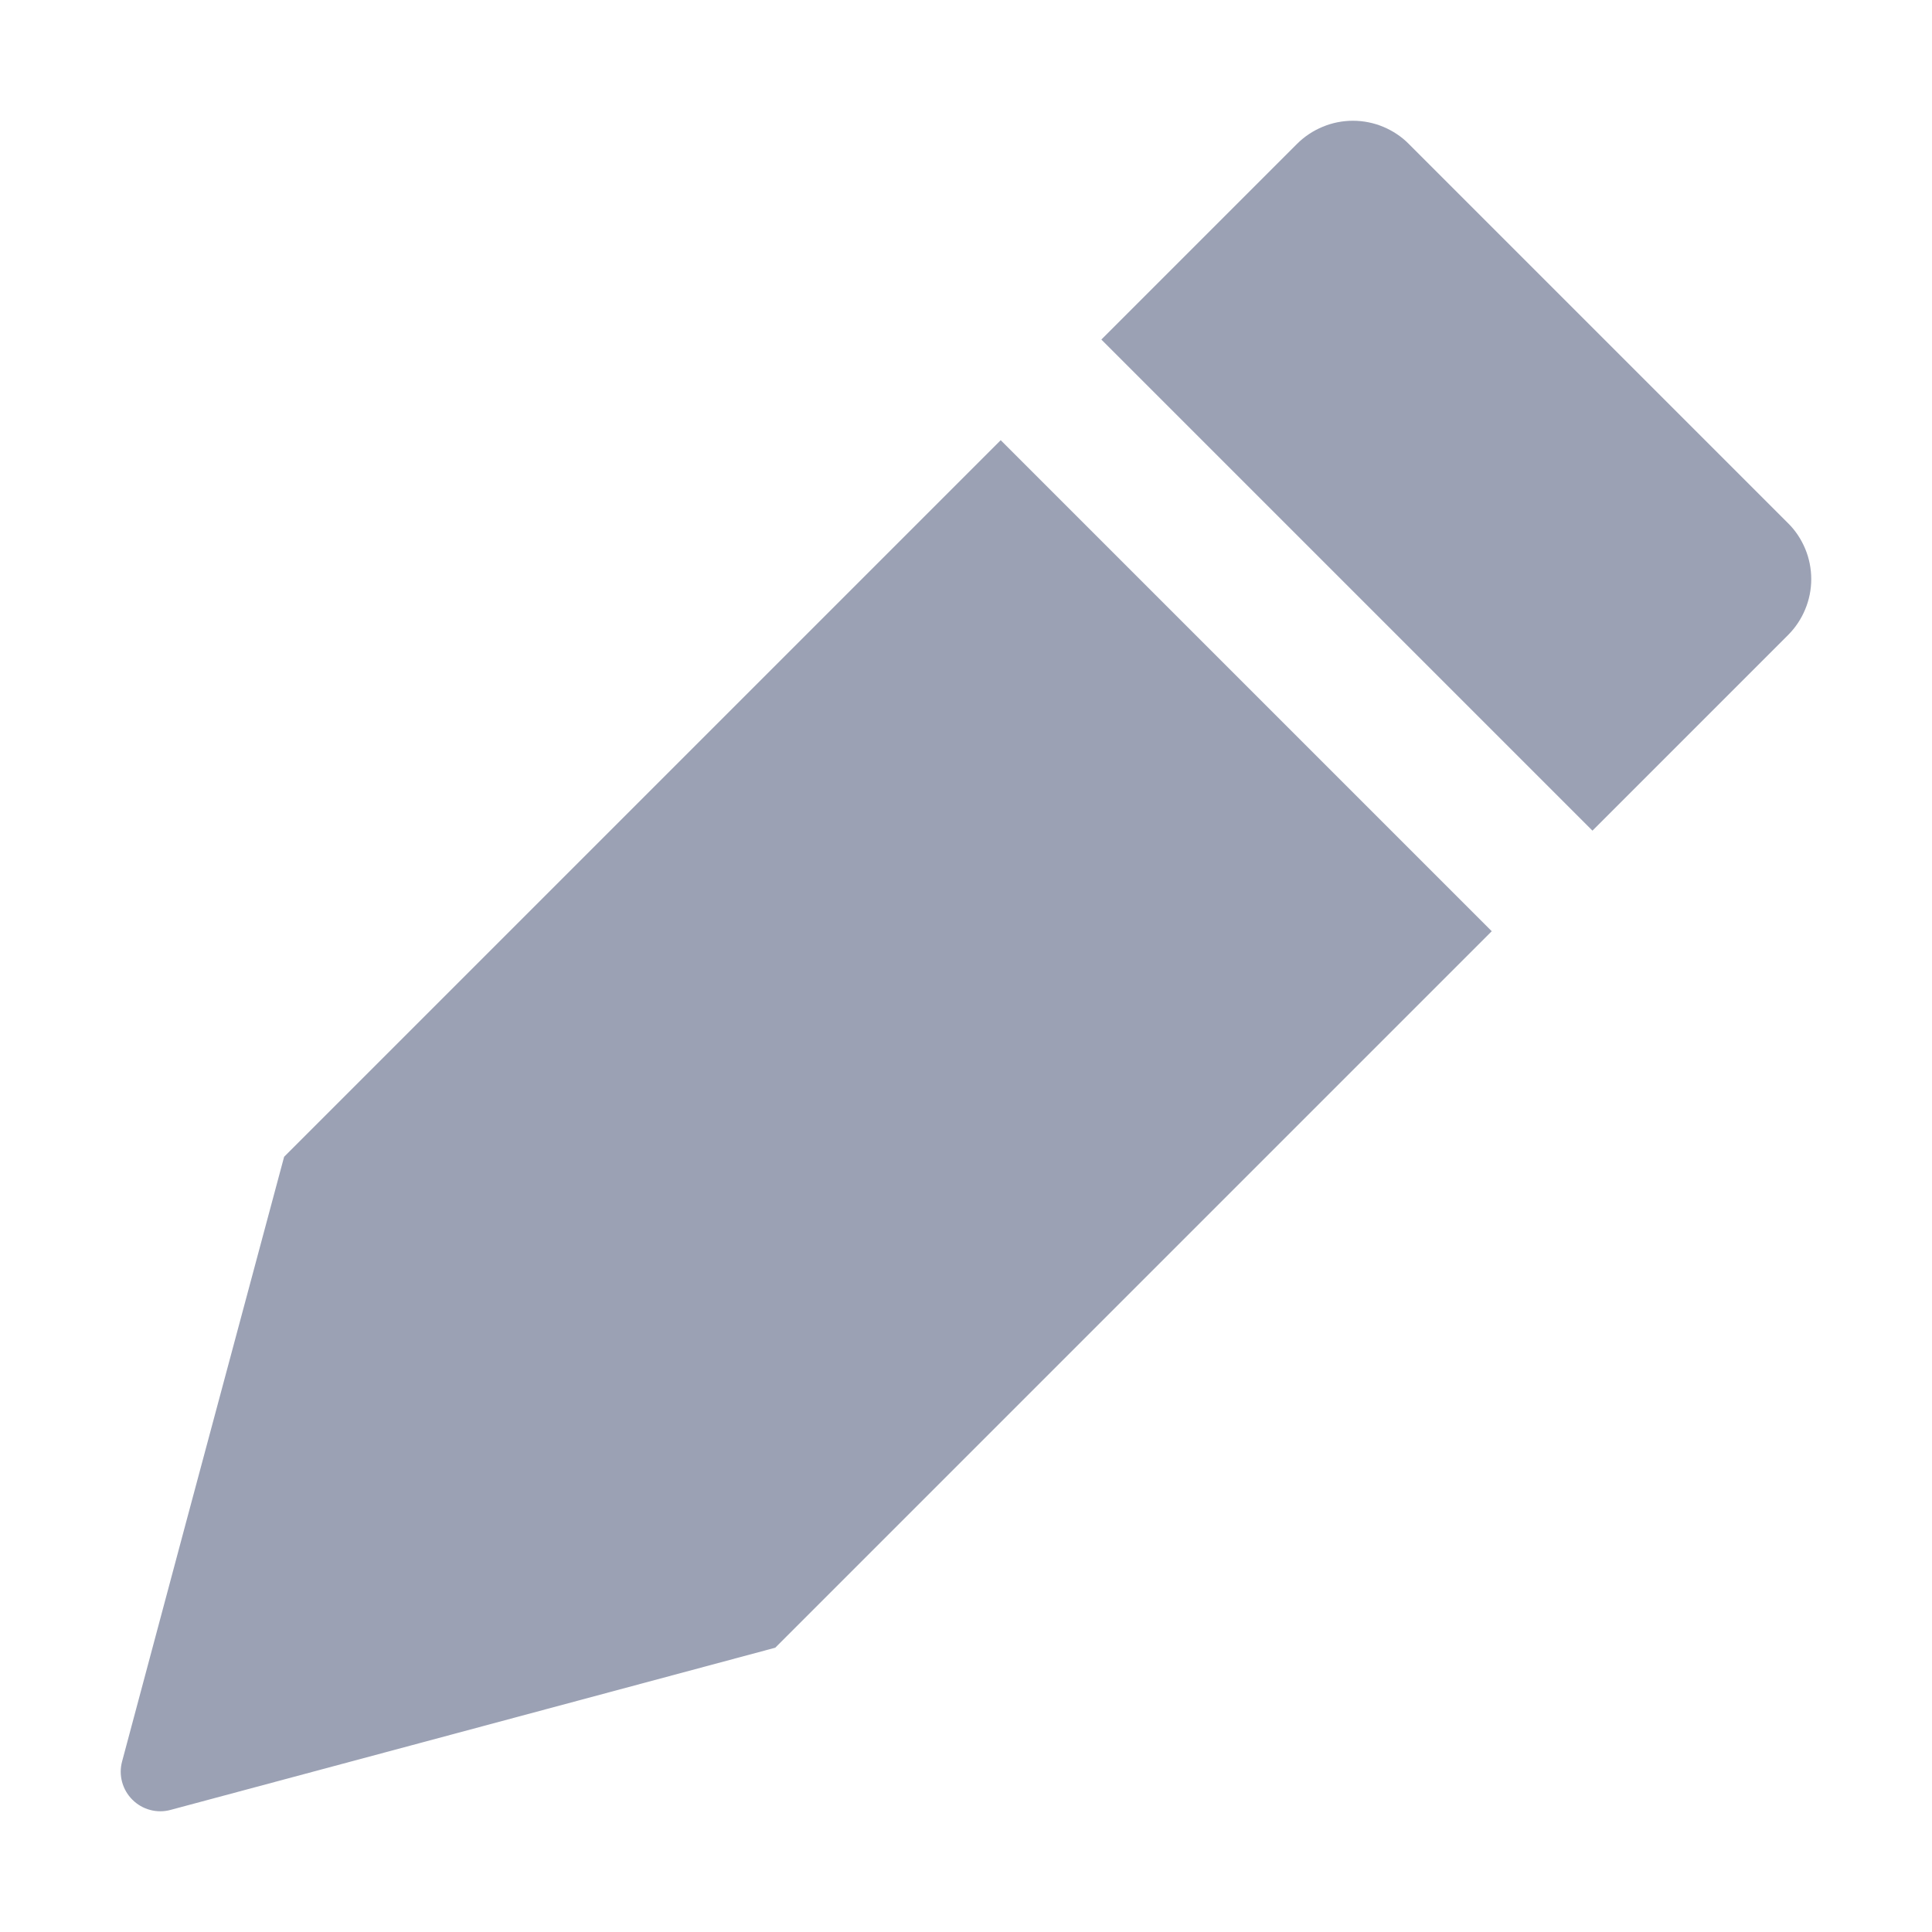
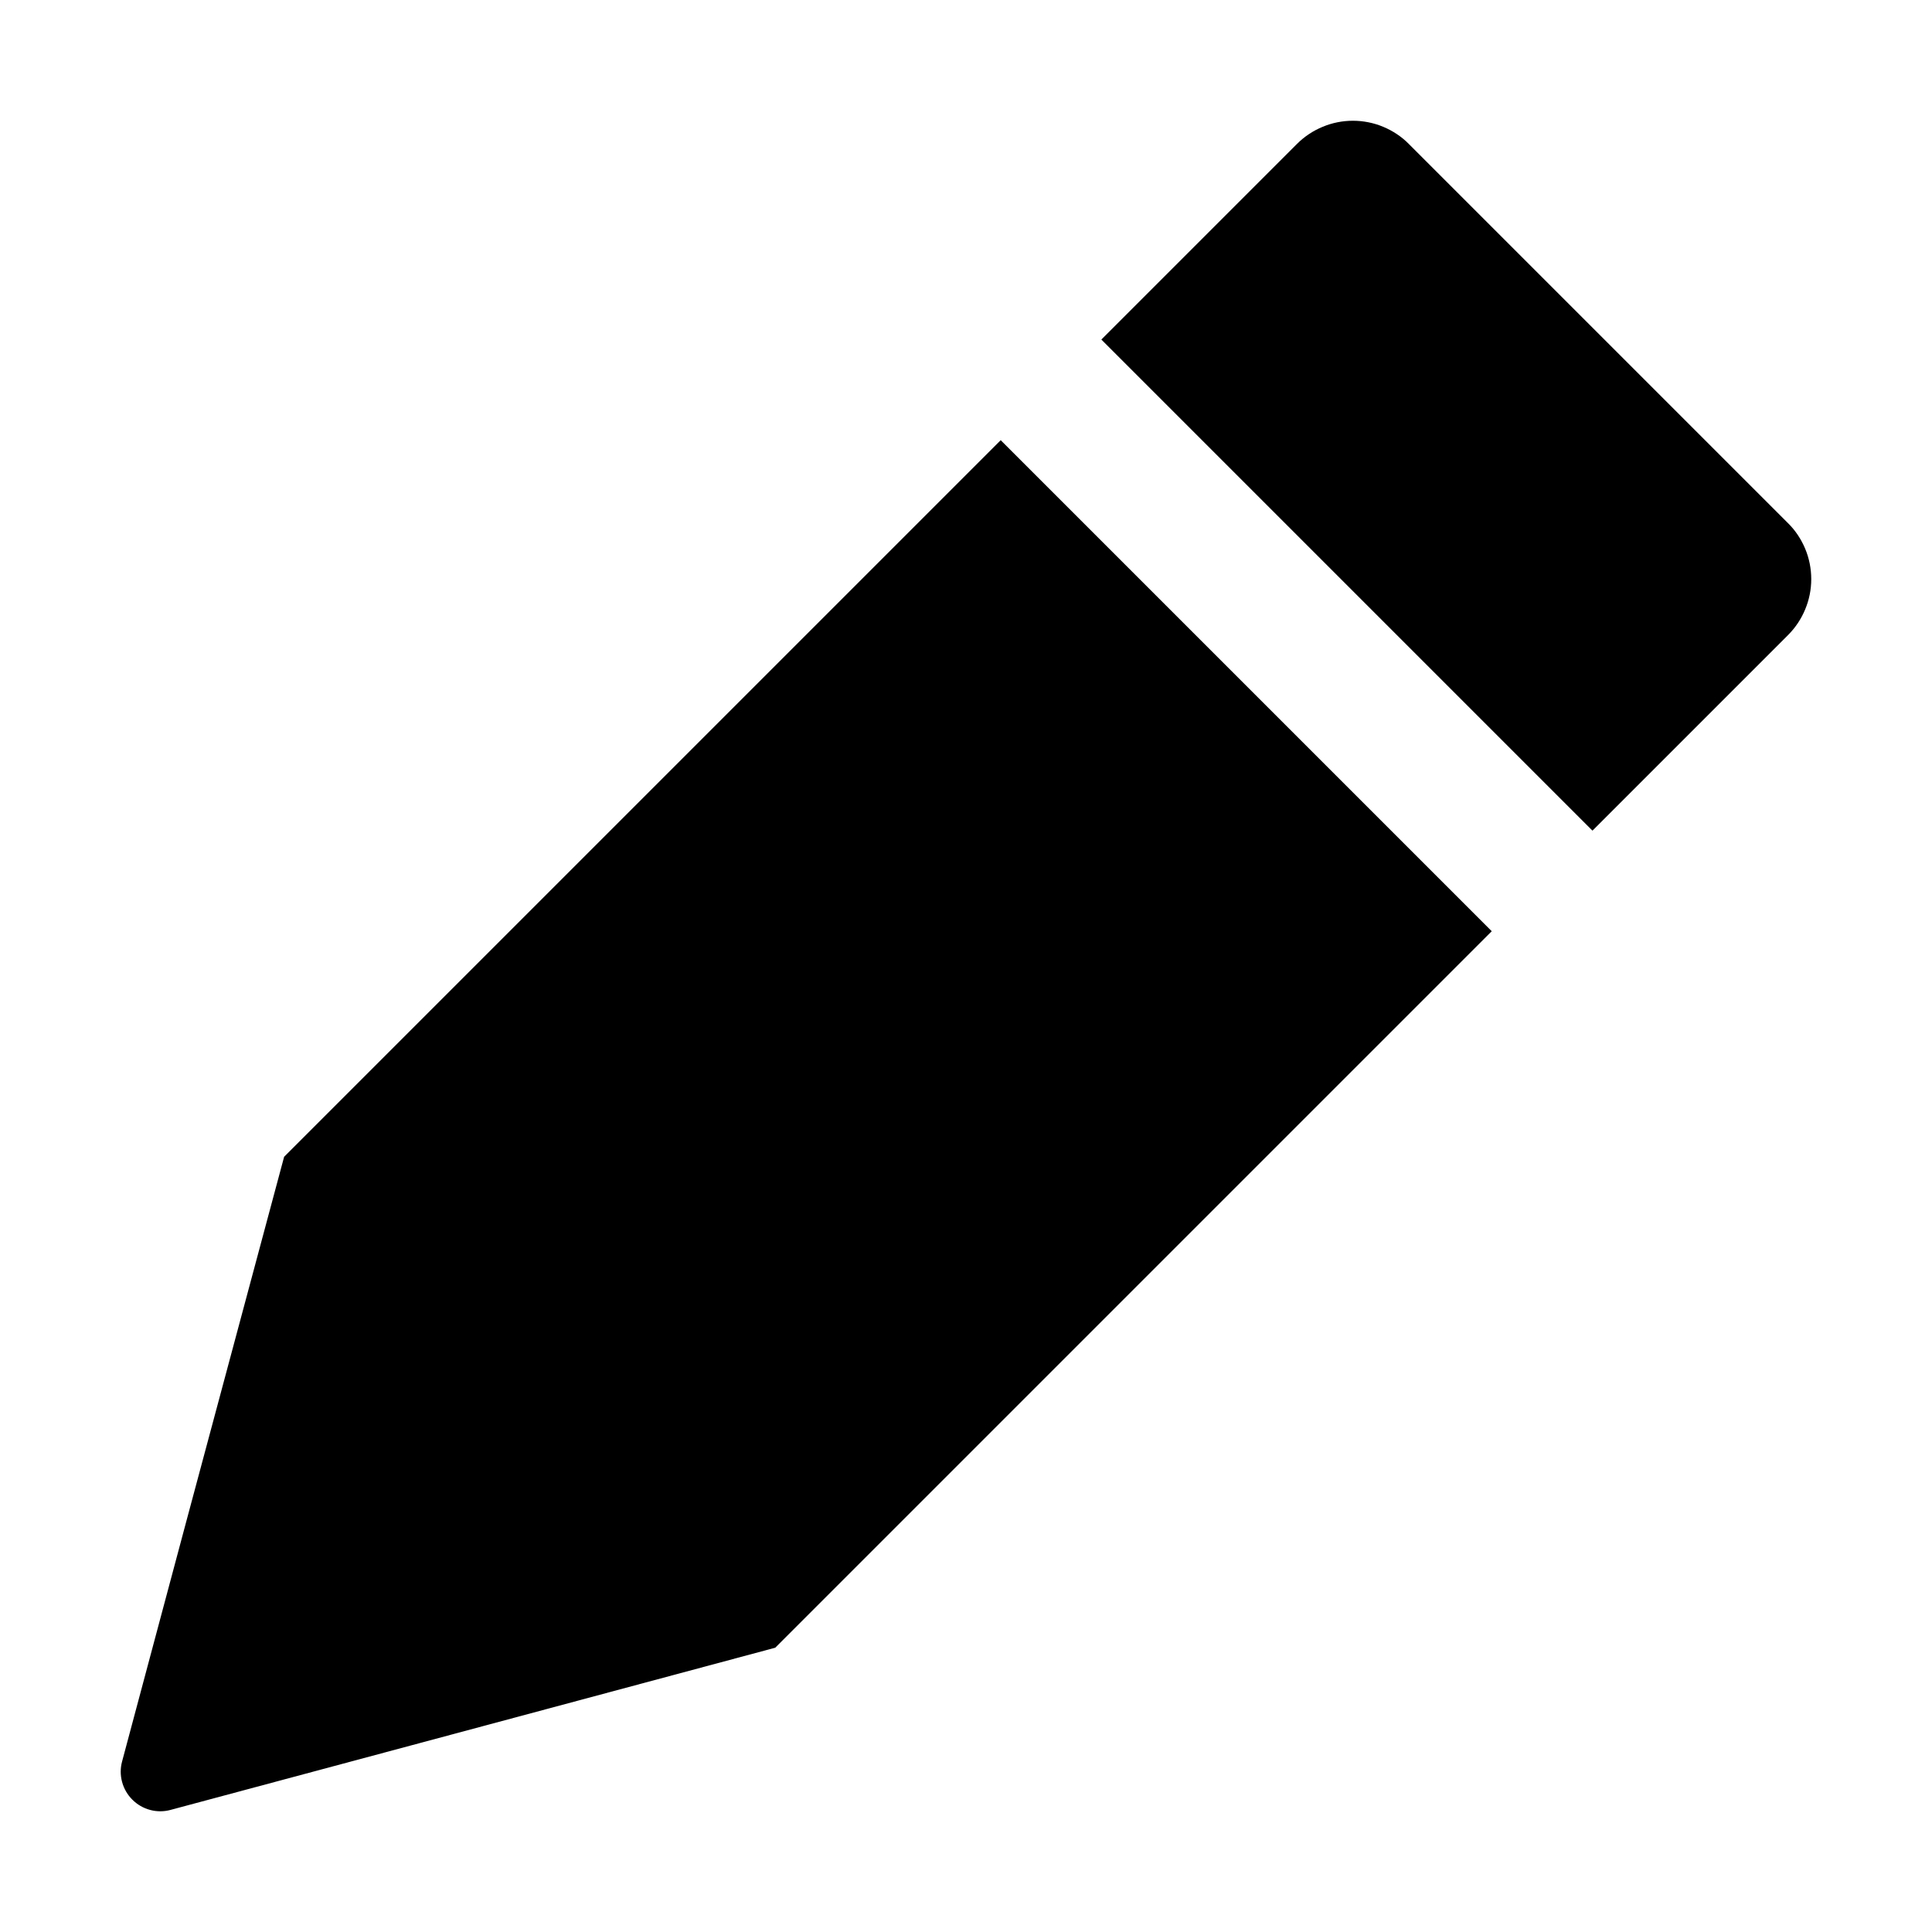
- <svg xmlns="http://www.w3.org/2000/svg" width="16" height="16" viewBox="0 0 16 16" fill="none">
-   <path fill-rule="evenodd" clip-rule="evenodd" d="M8.287 3.646L2.353 9.58L1.543 12.599L1.011 14.588C0.996 14.643 0.996 14.702 1.011 14.757C1.026 14.813 1.055 14.863 1.096 14.904C1.137 14.945 1.187 14.974 1.243 14.989C1.298 15.004 1.357 15.004 1.412 14.989L3.4 14.456L6.419 13.646H6.42L12.354 7.712L8.288 3.646H8.287ZM14.808 4.333L11.667 1.192C11.607 1.131 11.534 1.083 11.455 1.05C11.376 1.017 11.29 1 11.204 1C11.118 1 11.033 1.017 10.954 1.05C10.874 1.083 10.802 1.131 10.741 1.192L9.121 2.812L13.188 6.879L14.808 5.259C14.869 5.198 14.917 5.126 14.95 5.046C14.983 4.967 15 4.882 15 4.796C15 4.71 14.983 4.624 14.95 4.545C14.917 4.466 14.869 4.393 14.808 4.333" fill="#9BA1B4" />
+ <svg xmlns="http://www.w3.org/2000/svg" width="16" height="16" viewBox="0 0 16 16">
+   <path fill-rule="evenodd" clip-rule="evenodd" d="M8.287 3.646L2.353 9.58L1.543 12.599L1.011 14.588C0.996 14.643 0.996 14.702 1.011 14.757C1.026 14.813 1.055 14.863 1.096 14.904C1.137 14.945 1.187 14.974 1.243 14.989C1.298 15.004 1.357 15.004 1.412 14.989L3.4 14.456L6.419 13.646H6.42L12.354 7.712L8.288 3.646H8.287ZM14.808 4.333L11.667 1.192C11.607 1.131 11.534 1.083 11.455 1.05C11.376 1.017 11.29 1 11.204 1C11.118 1 11.033 1.017 10.954 1.05C10.874 1.083 10.802 1.131 10.741 1.192L9.121 2.812L13.188 6.879L14.808 5.259C14.869 5.198 14.917 5.126 14.95 5.046C14.983 4.967 15 4.882 15 4.796C15 4.71 14.983 4.624 14.95 4.545C14.917 4.466 14.869 4.393 14.808 4.333" fill="currentColor" />
</svg>
